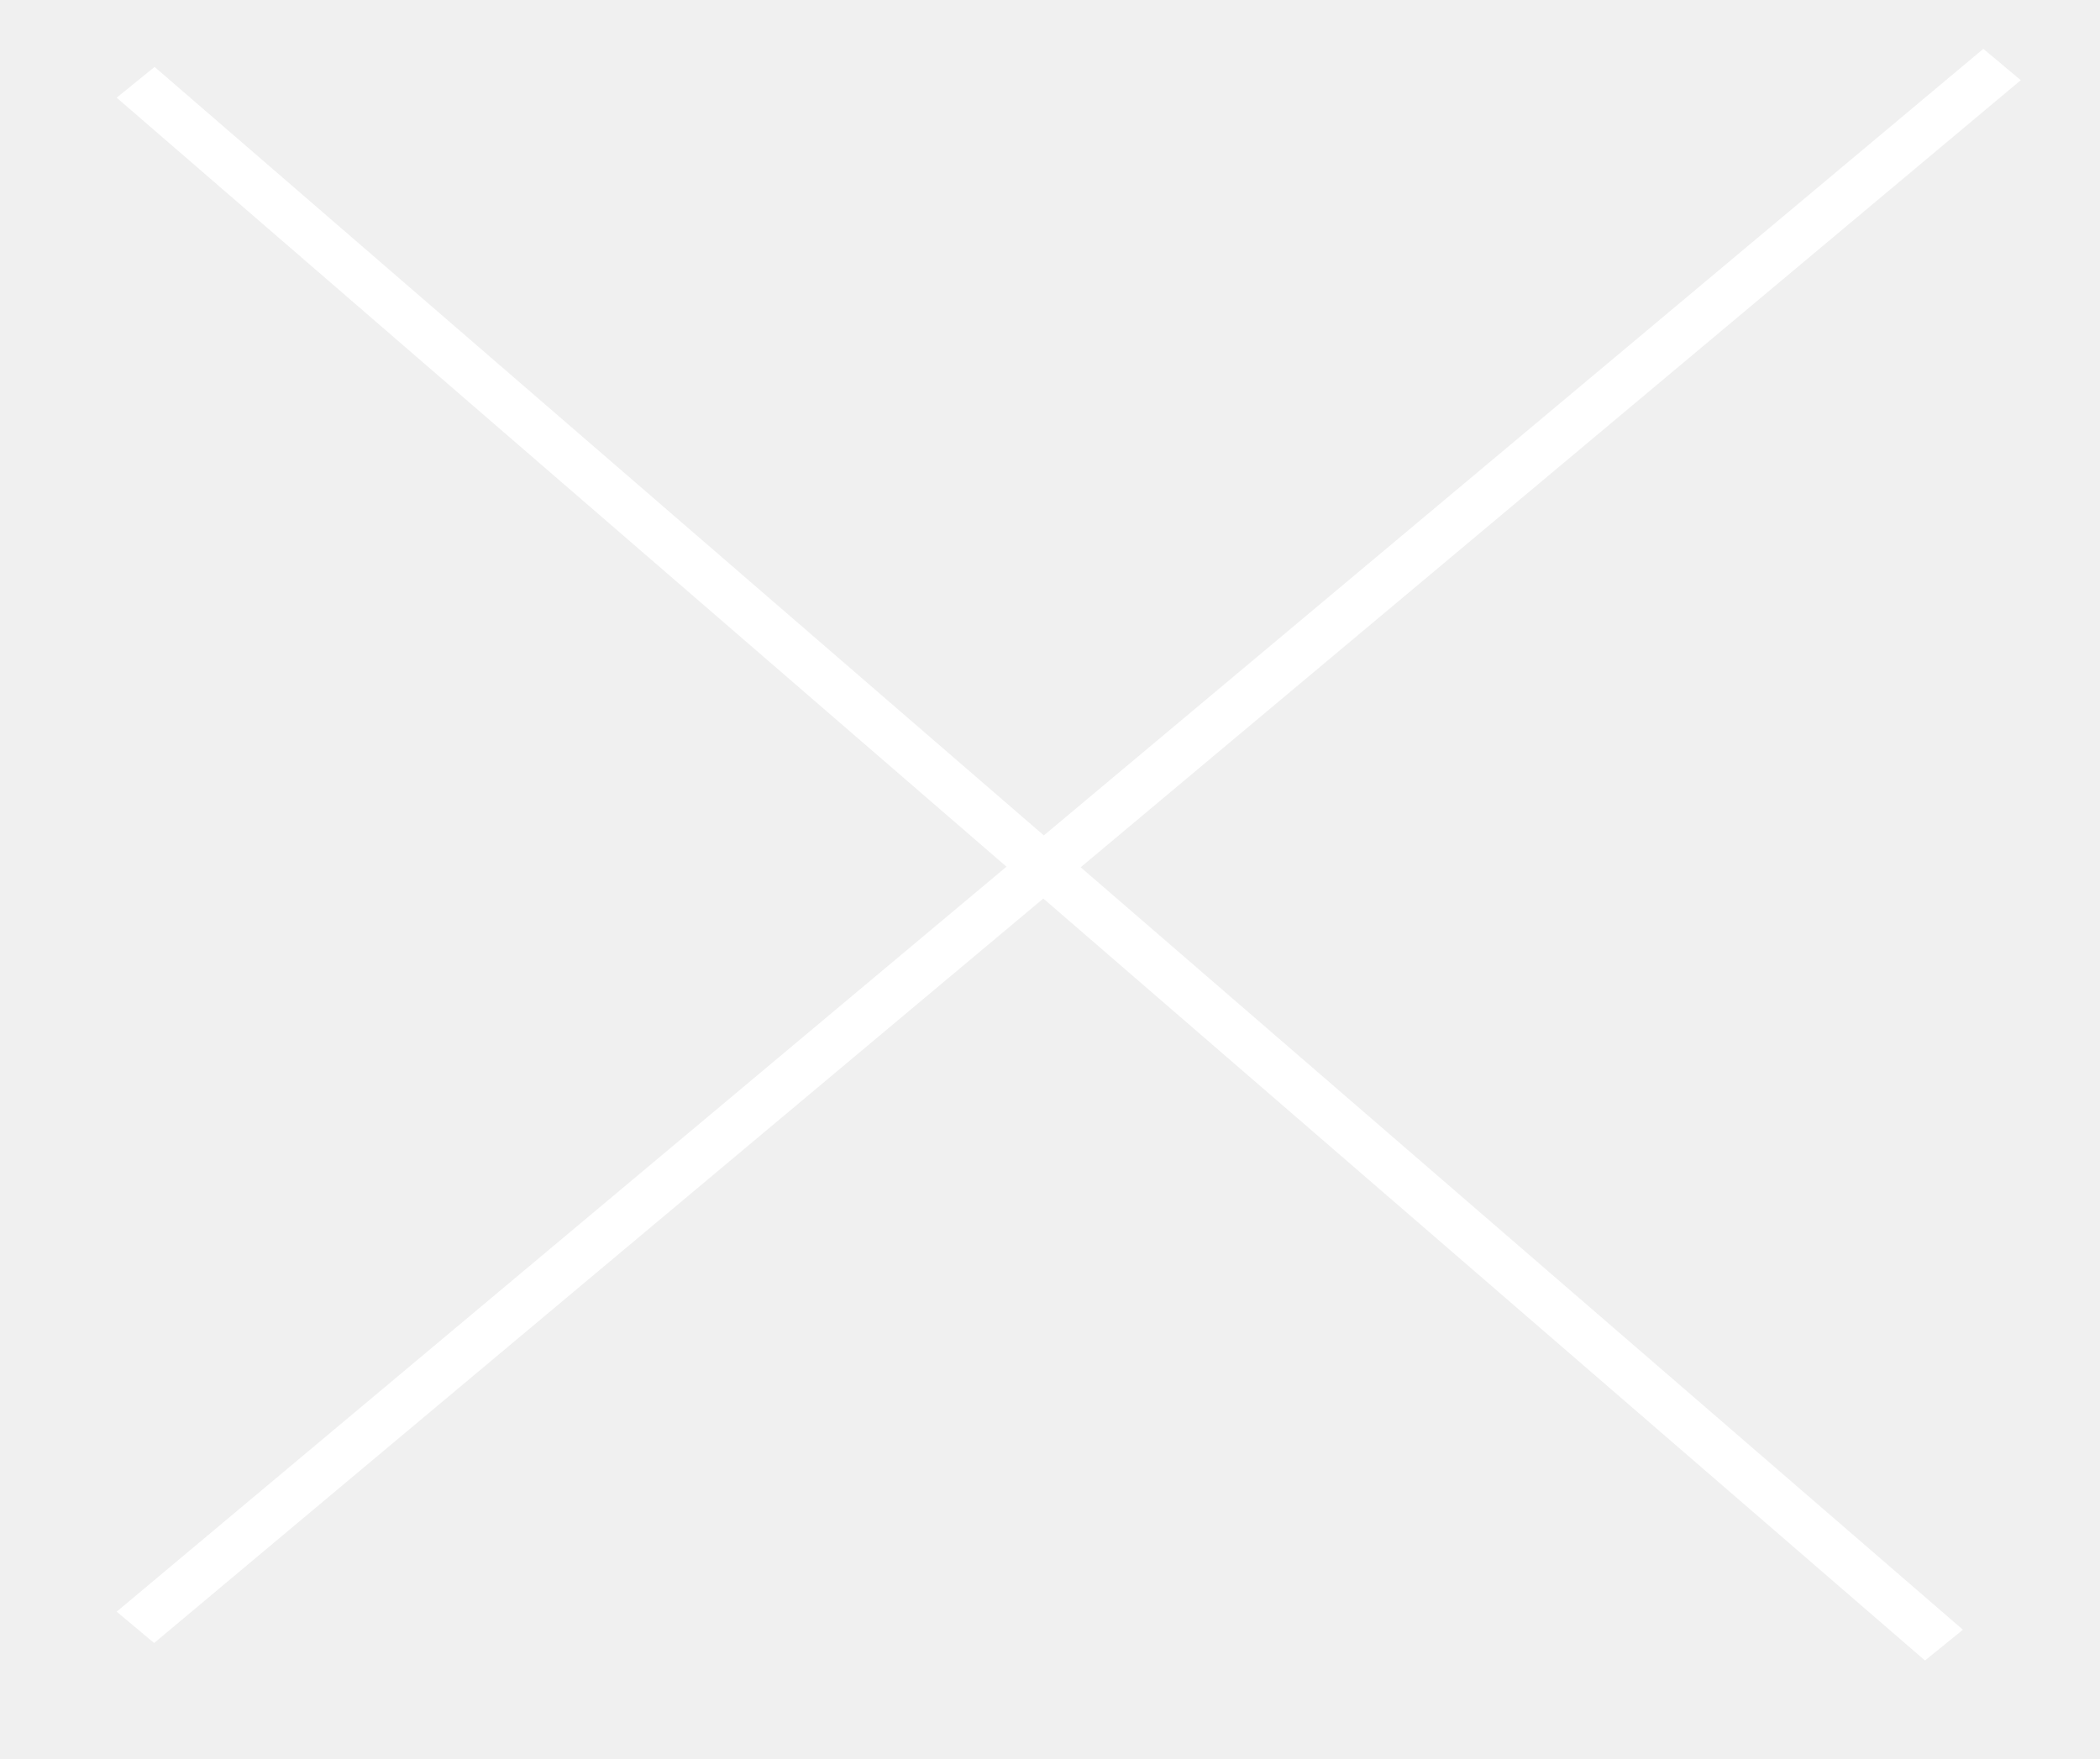
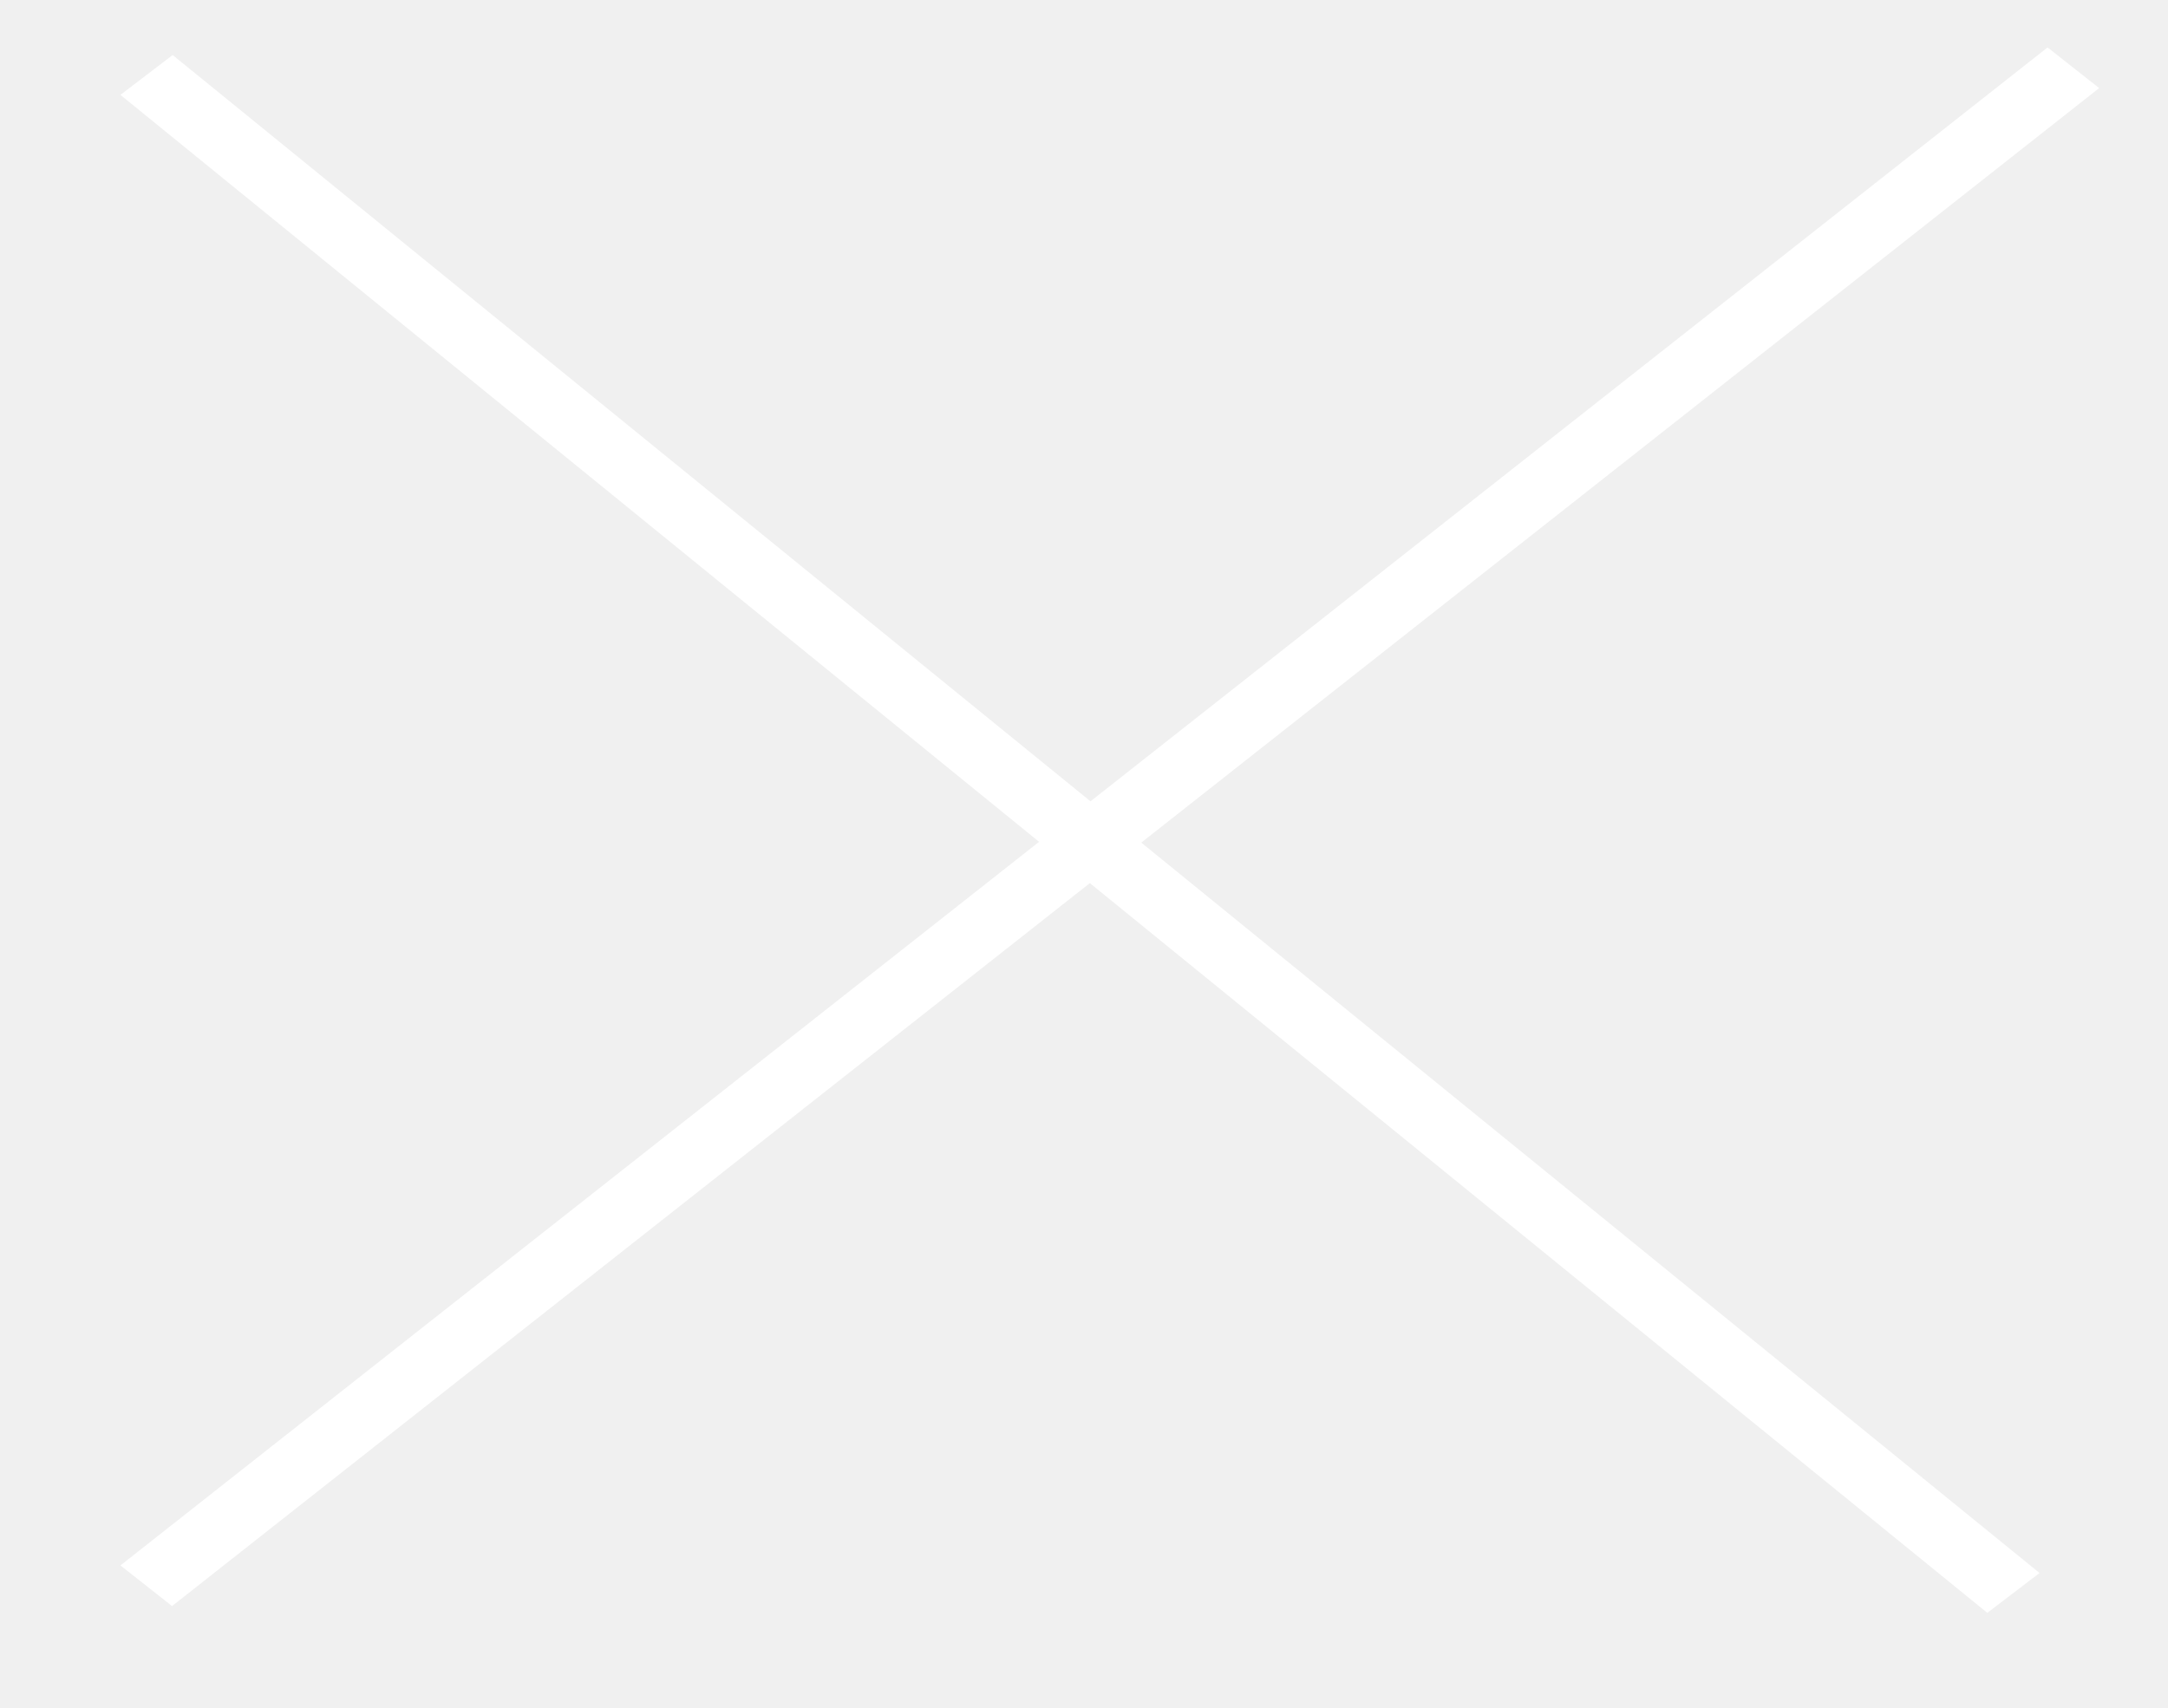
- <svg xmlns="http://www.w3.org/2000/svg" width="43" height="36" viewBox="0 0 43 36" fill="none">
-   <line y1="-0.5" x2="48.939" y2="-0.5" transform="matrix(0.756606 0.653871 -0.776666 0.629912 2.38889 2)" stroke="white" />
-   <line y1="-0.5" x2="49.849" y2="-0.5" transform="matrix(-0.766758 0.641937 -0.766758 -0.641937 40.6111 1)" stroke="white" />
+ <svg xmlns="http://www.w3.org/2000/svg" width="33" height="26" viewBox="0 0 33 26" fill="none">
+   <line y1="-0.5" x2="36.628" y2="-0.5" transform="matrix(0.775812 0.630964 -0.794913 0.606723 1.83334 1.44444)" stroke="white" />
+   <line y1="-0.5" x2="37.344" y2="-0.5" transform="matrix(-0.785492 0.618872 -0.785492 -0.618872 31.1667 0.722214)" stroke="white" />
</svg>
